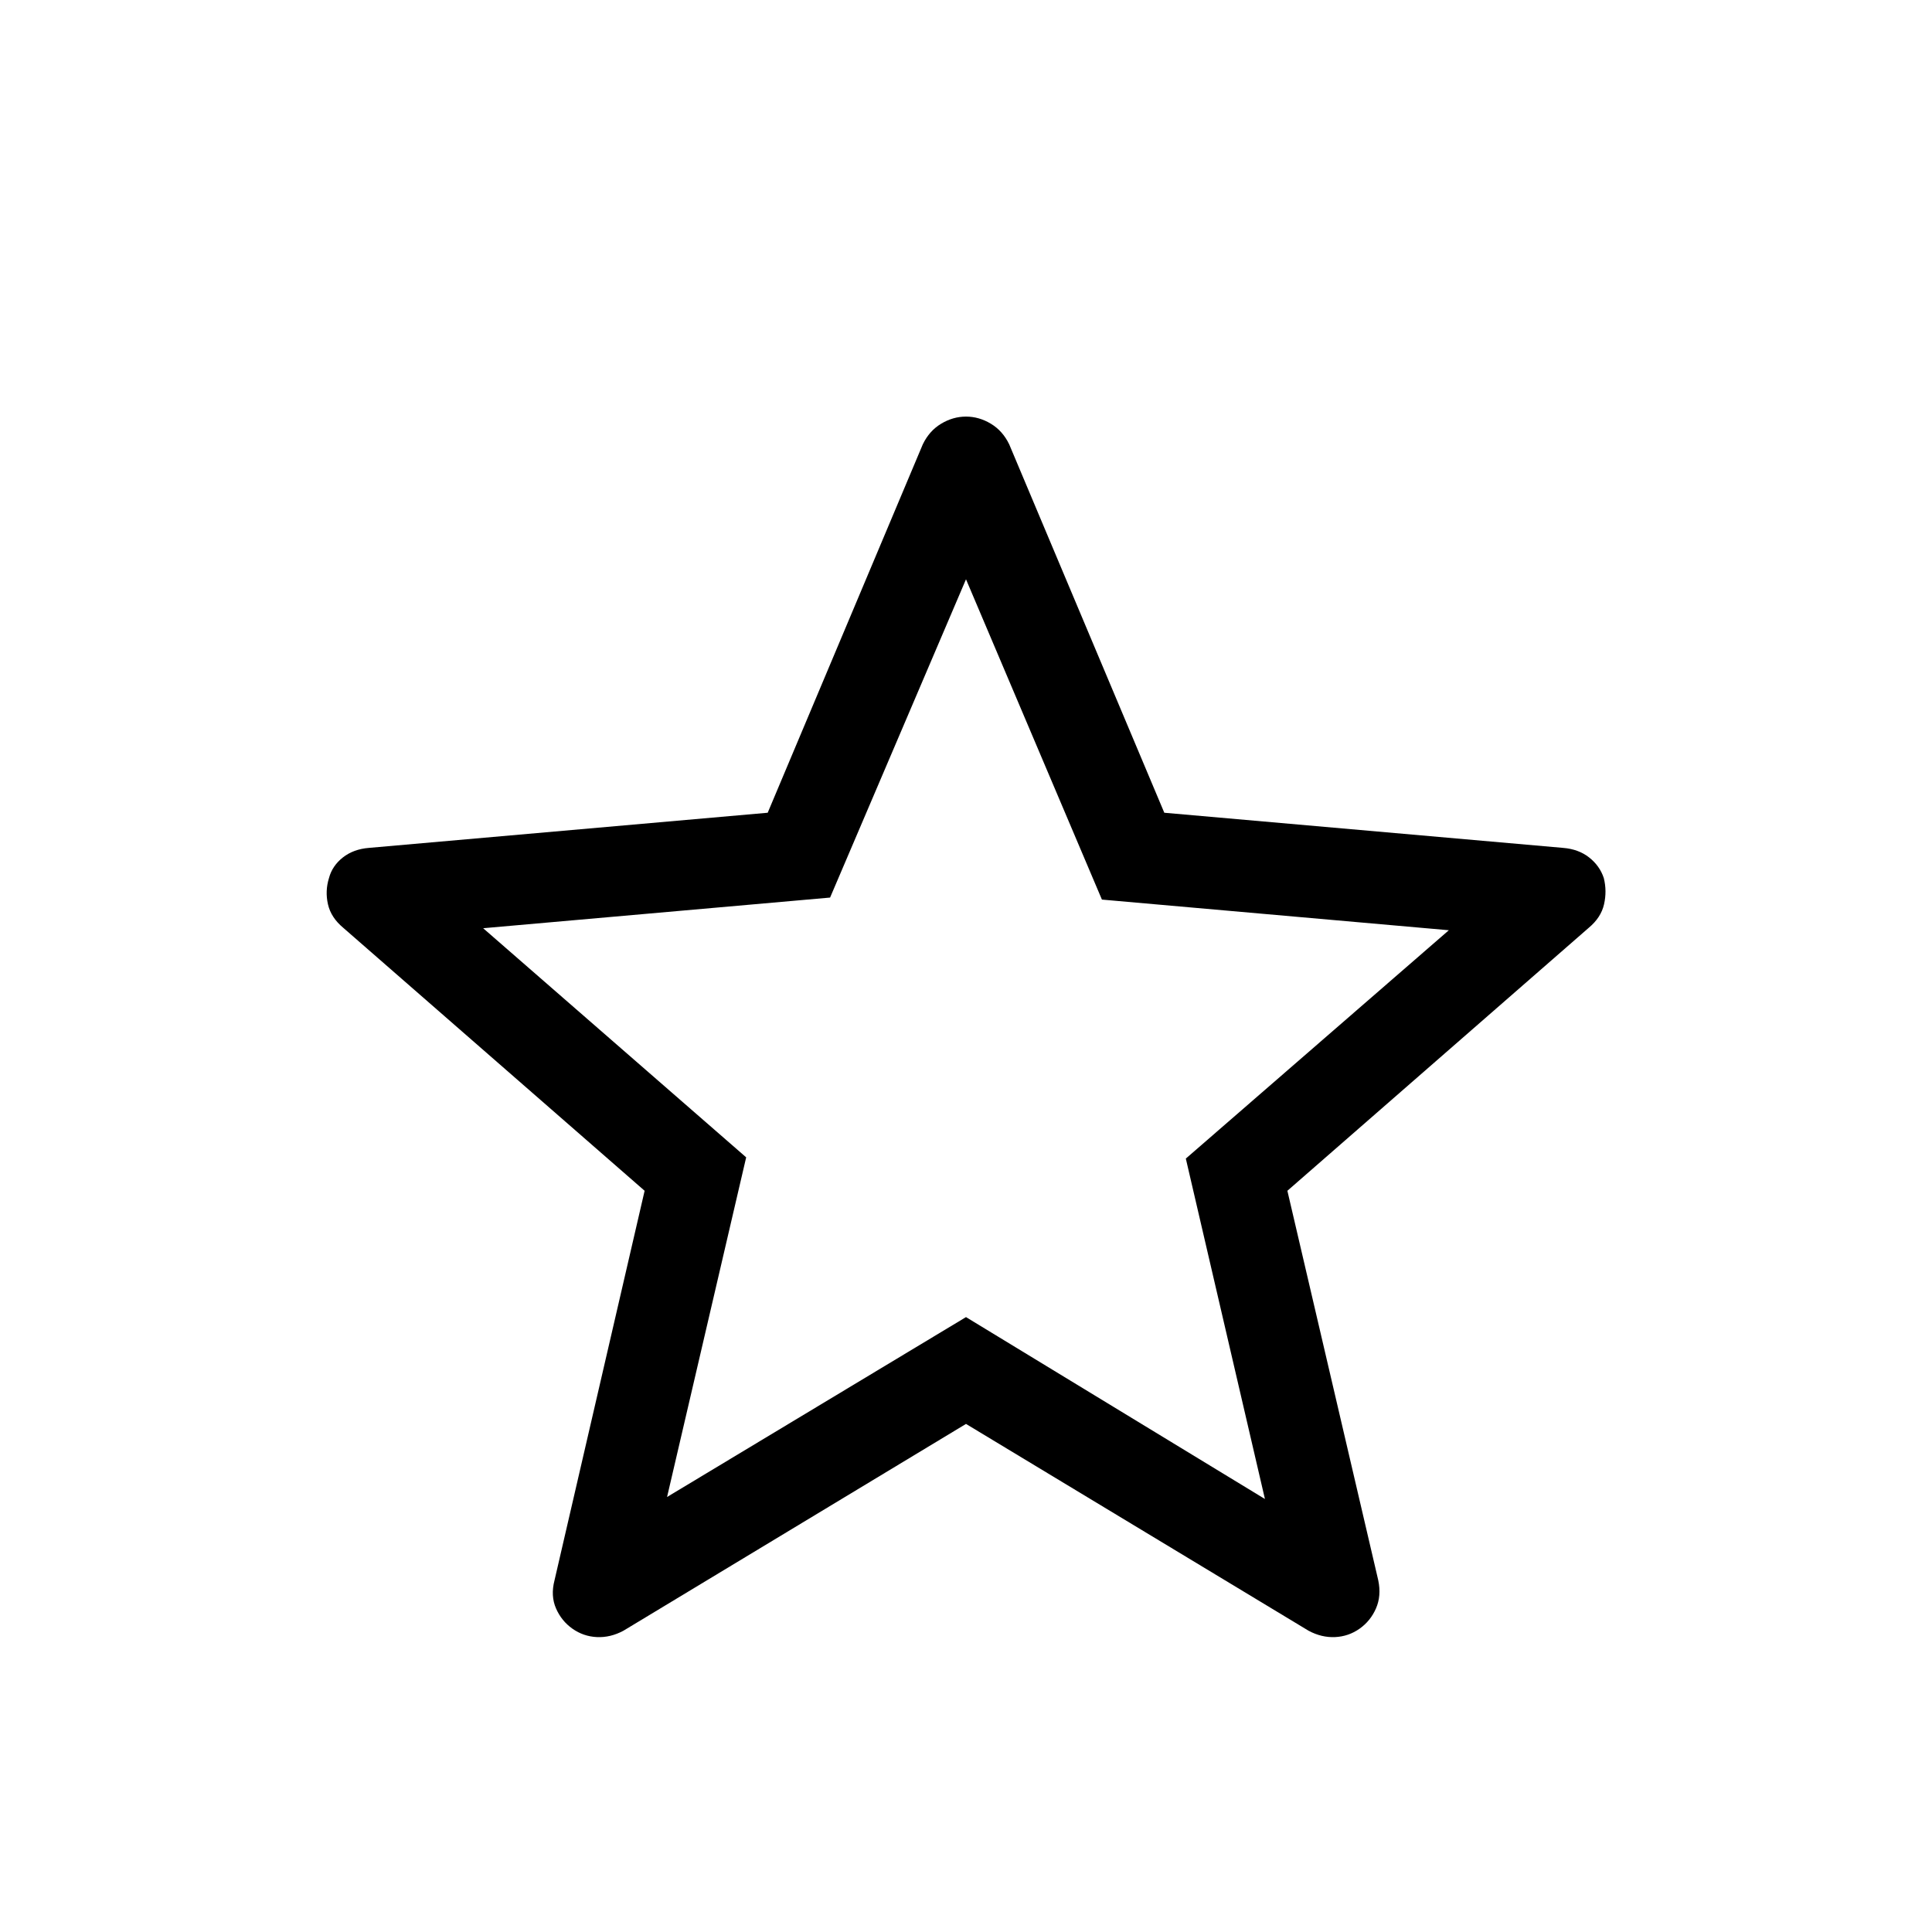
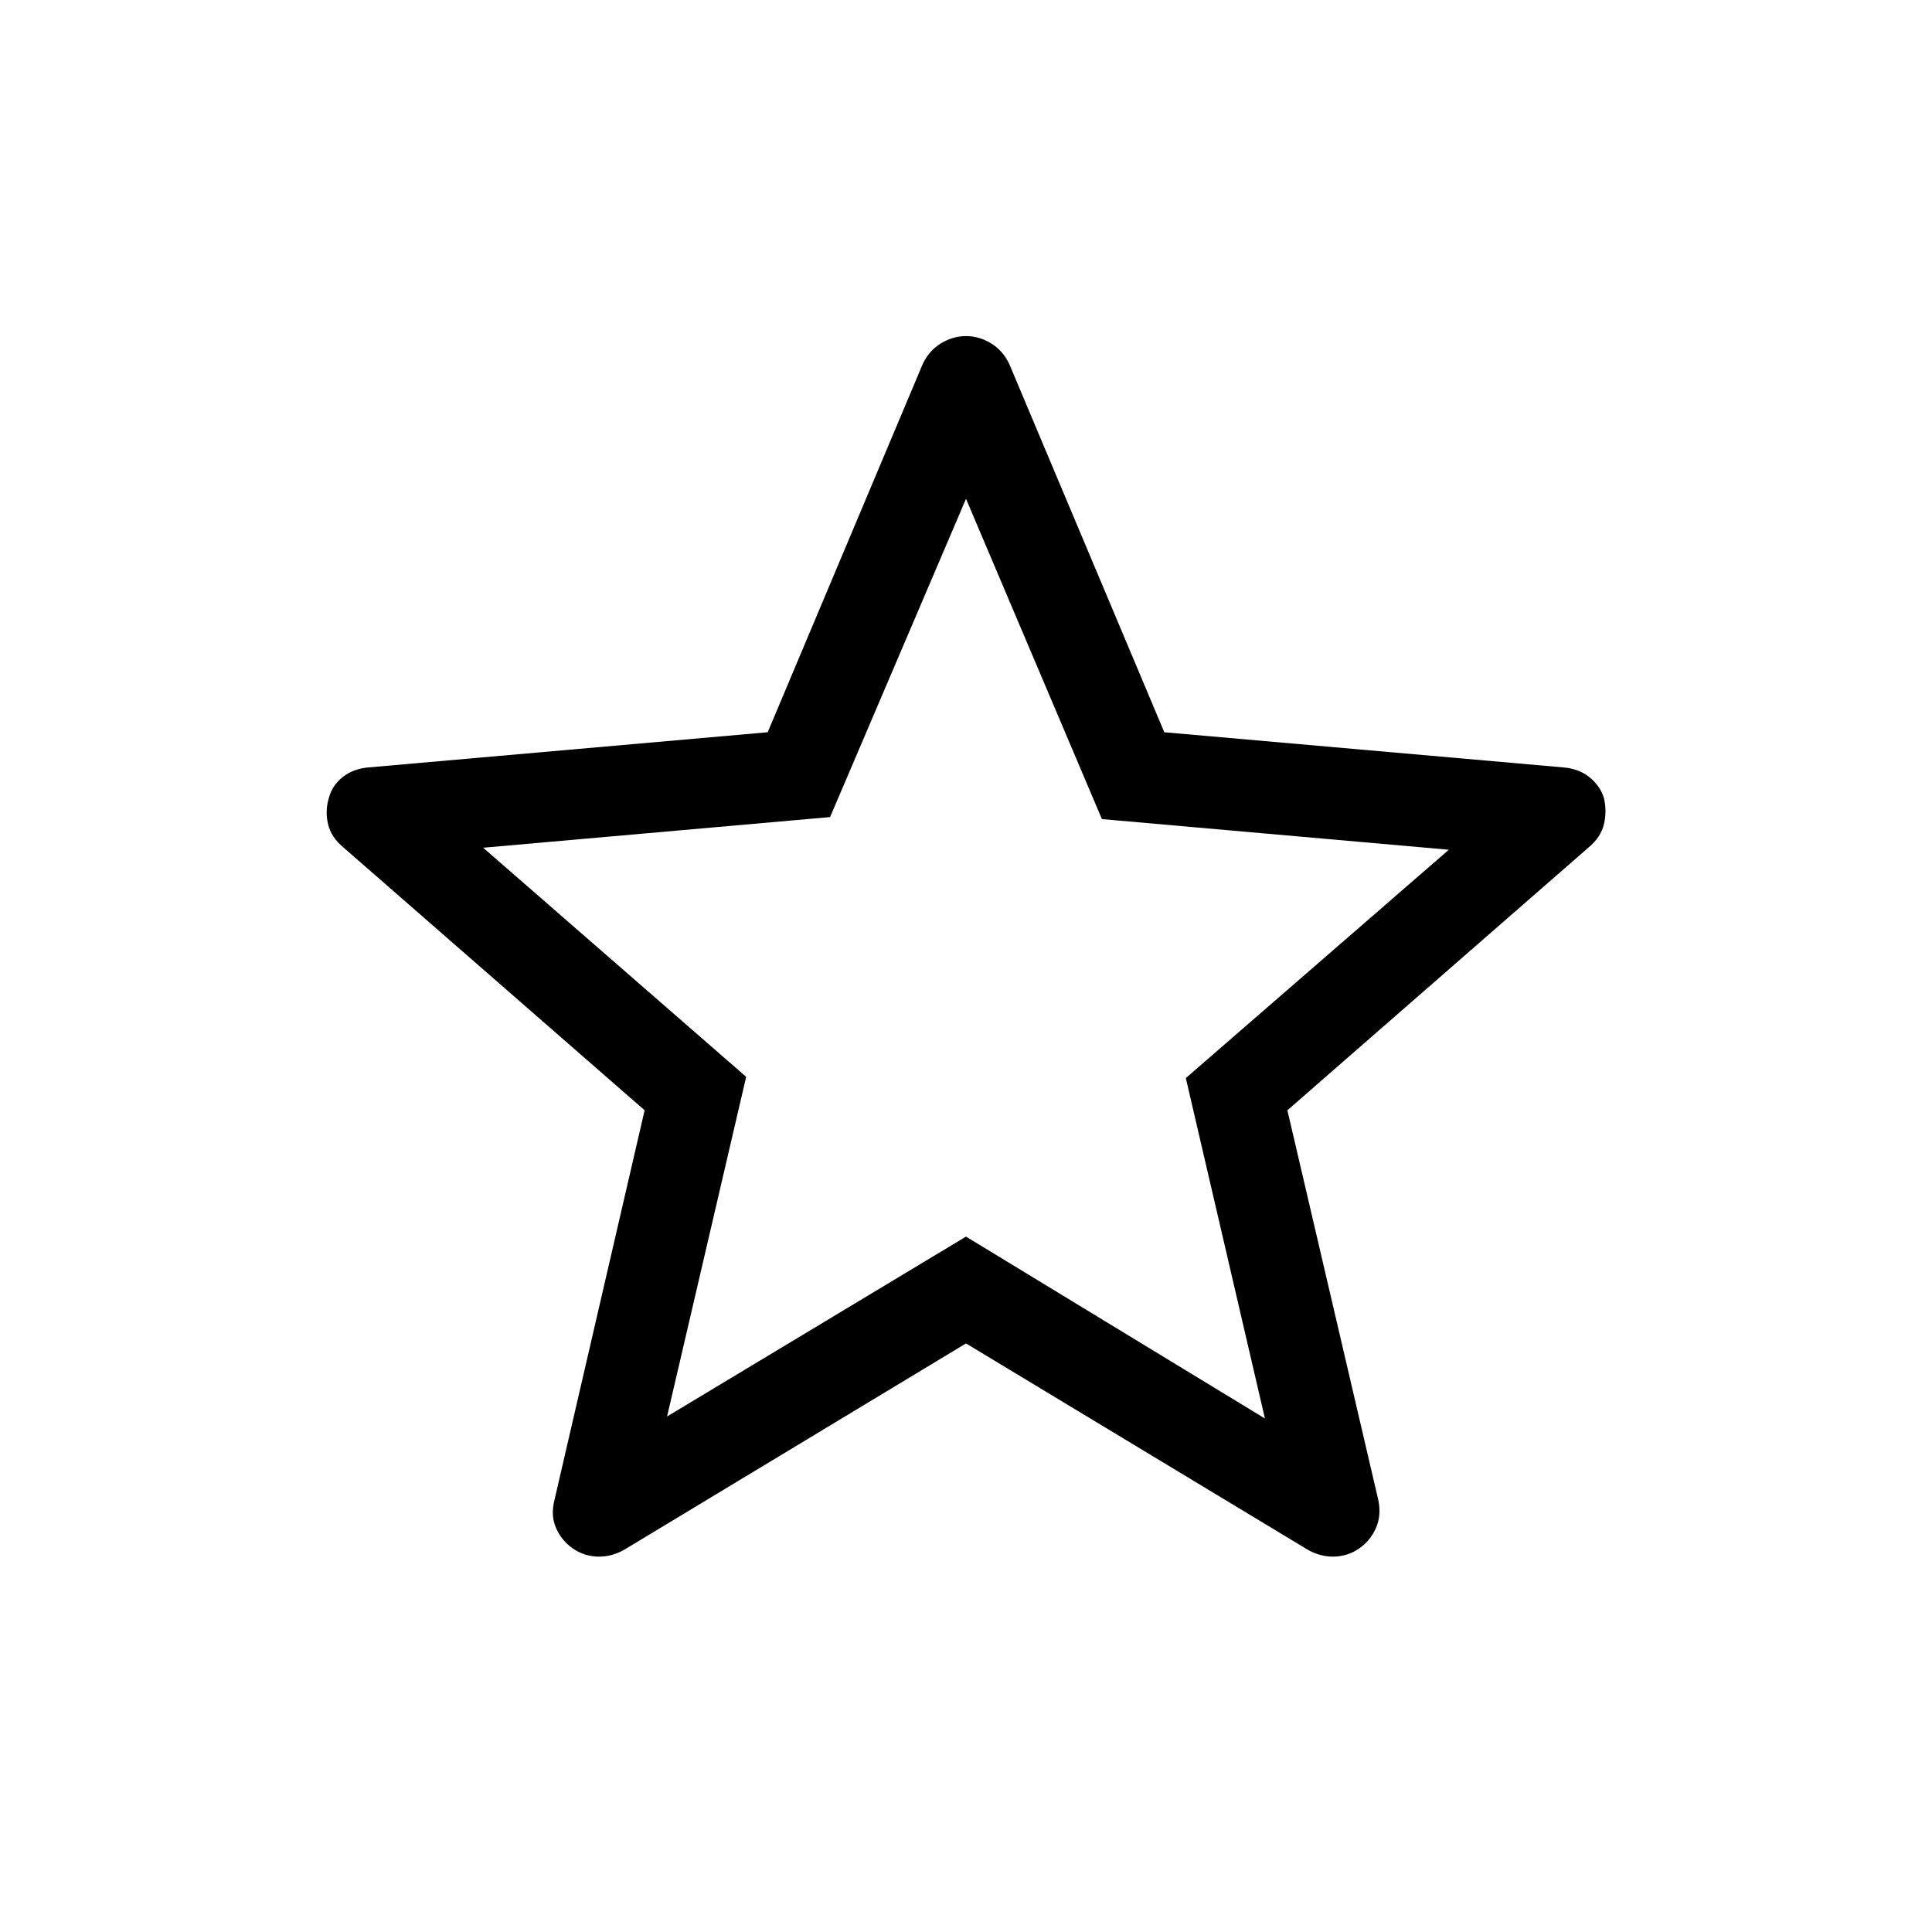
<svg xmlns="http://www.w3.org/2000/svg" height="48" viewBox="0 -960 960 960" width="48">
-   <path d="M331.462-216.155 480-305.539l148.538 90.384-39.308-169.153 130.692-113.461L547.538-513 480-672.153 412.462-514l-172.384 15.231L370.77-384.923l-39.308 168.768ZM480-252.463 309.77-149.695q-6.461 3.462-13.153 3.154-6.692-.308-12.154-4.154-5.461-3.846-8.192-10.115t-.731-13.961l44.769-193.537L170.541-499q-6.077-5.076-7.577-11.653-1.5-6.577.5-13.038 1.616-6.077 6.885-10.231t12.961-4.769l198.153-17.461 77.076-183.076q3.231-6.692 9.115-10.231 5.885-3.538 12.346-3.538t12.346 3.538q5.884 3.539 9.115 10.231l77.076 183.076 198.153 17.461q7.692.615 12.961 4.769t7.269 10.231q1.616 6.461.116 13.038T789.459-499L639.691-368.308l45.153 193.537q1.616 7.692-1.115 13.961t-8.192 10.115q-5.462 3.846-12.154 4.154-6.692.308-13.153-3.154L480-252.463Zm0-181.383Z" />
+   <path d="M331.462-256.155 480-345.539l148.538 90.384-39.308-169.153 130.692-113.461L547.538-553 480-712.153 412.462-554l-172.384 15.231L370.77-424.923l-39.308 168.768ZM480-292.463 309.77-189.695q-6.461 3.462-13.153 3.154-6.692-.308-12.154-4.154-5.461-3.846-8.192-10.115t-.731-13.961l44.769-193.537L170.541-539q-6.077-5.076-7.577-11.653-1.5-6.577.5-13.038 1.616-6.077 6.885-10.231t12.961-4.769l198.153-17.461 77.076-183.076q3.231-6.692 9.115-10.231 5.885-3.538 12.346-3.538t12.346 3.538q5.884 3.539 9.115 10.231l77.076 183.076 198.153 17.461q7.692.615 12.961 4.769t7.269 10.231q1.616 6.461.116 13.038T789.459-539L639.691-408.308l45.153 193.537q1.616 7.692-1.115 13.961t-8.192 10.115q-5.462 3.846-12.154 4.154-6.692.308-13.153-3.154L480-292.463Zm0-181.383Z" />
</svg>
